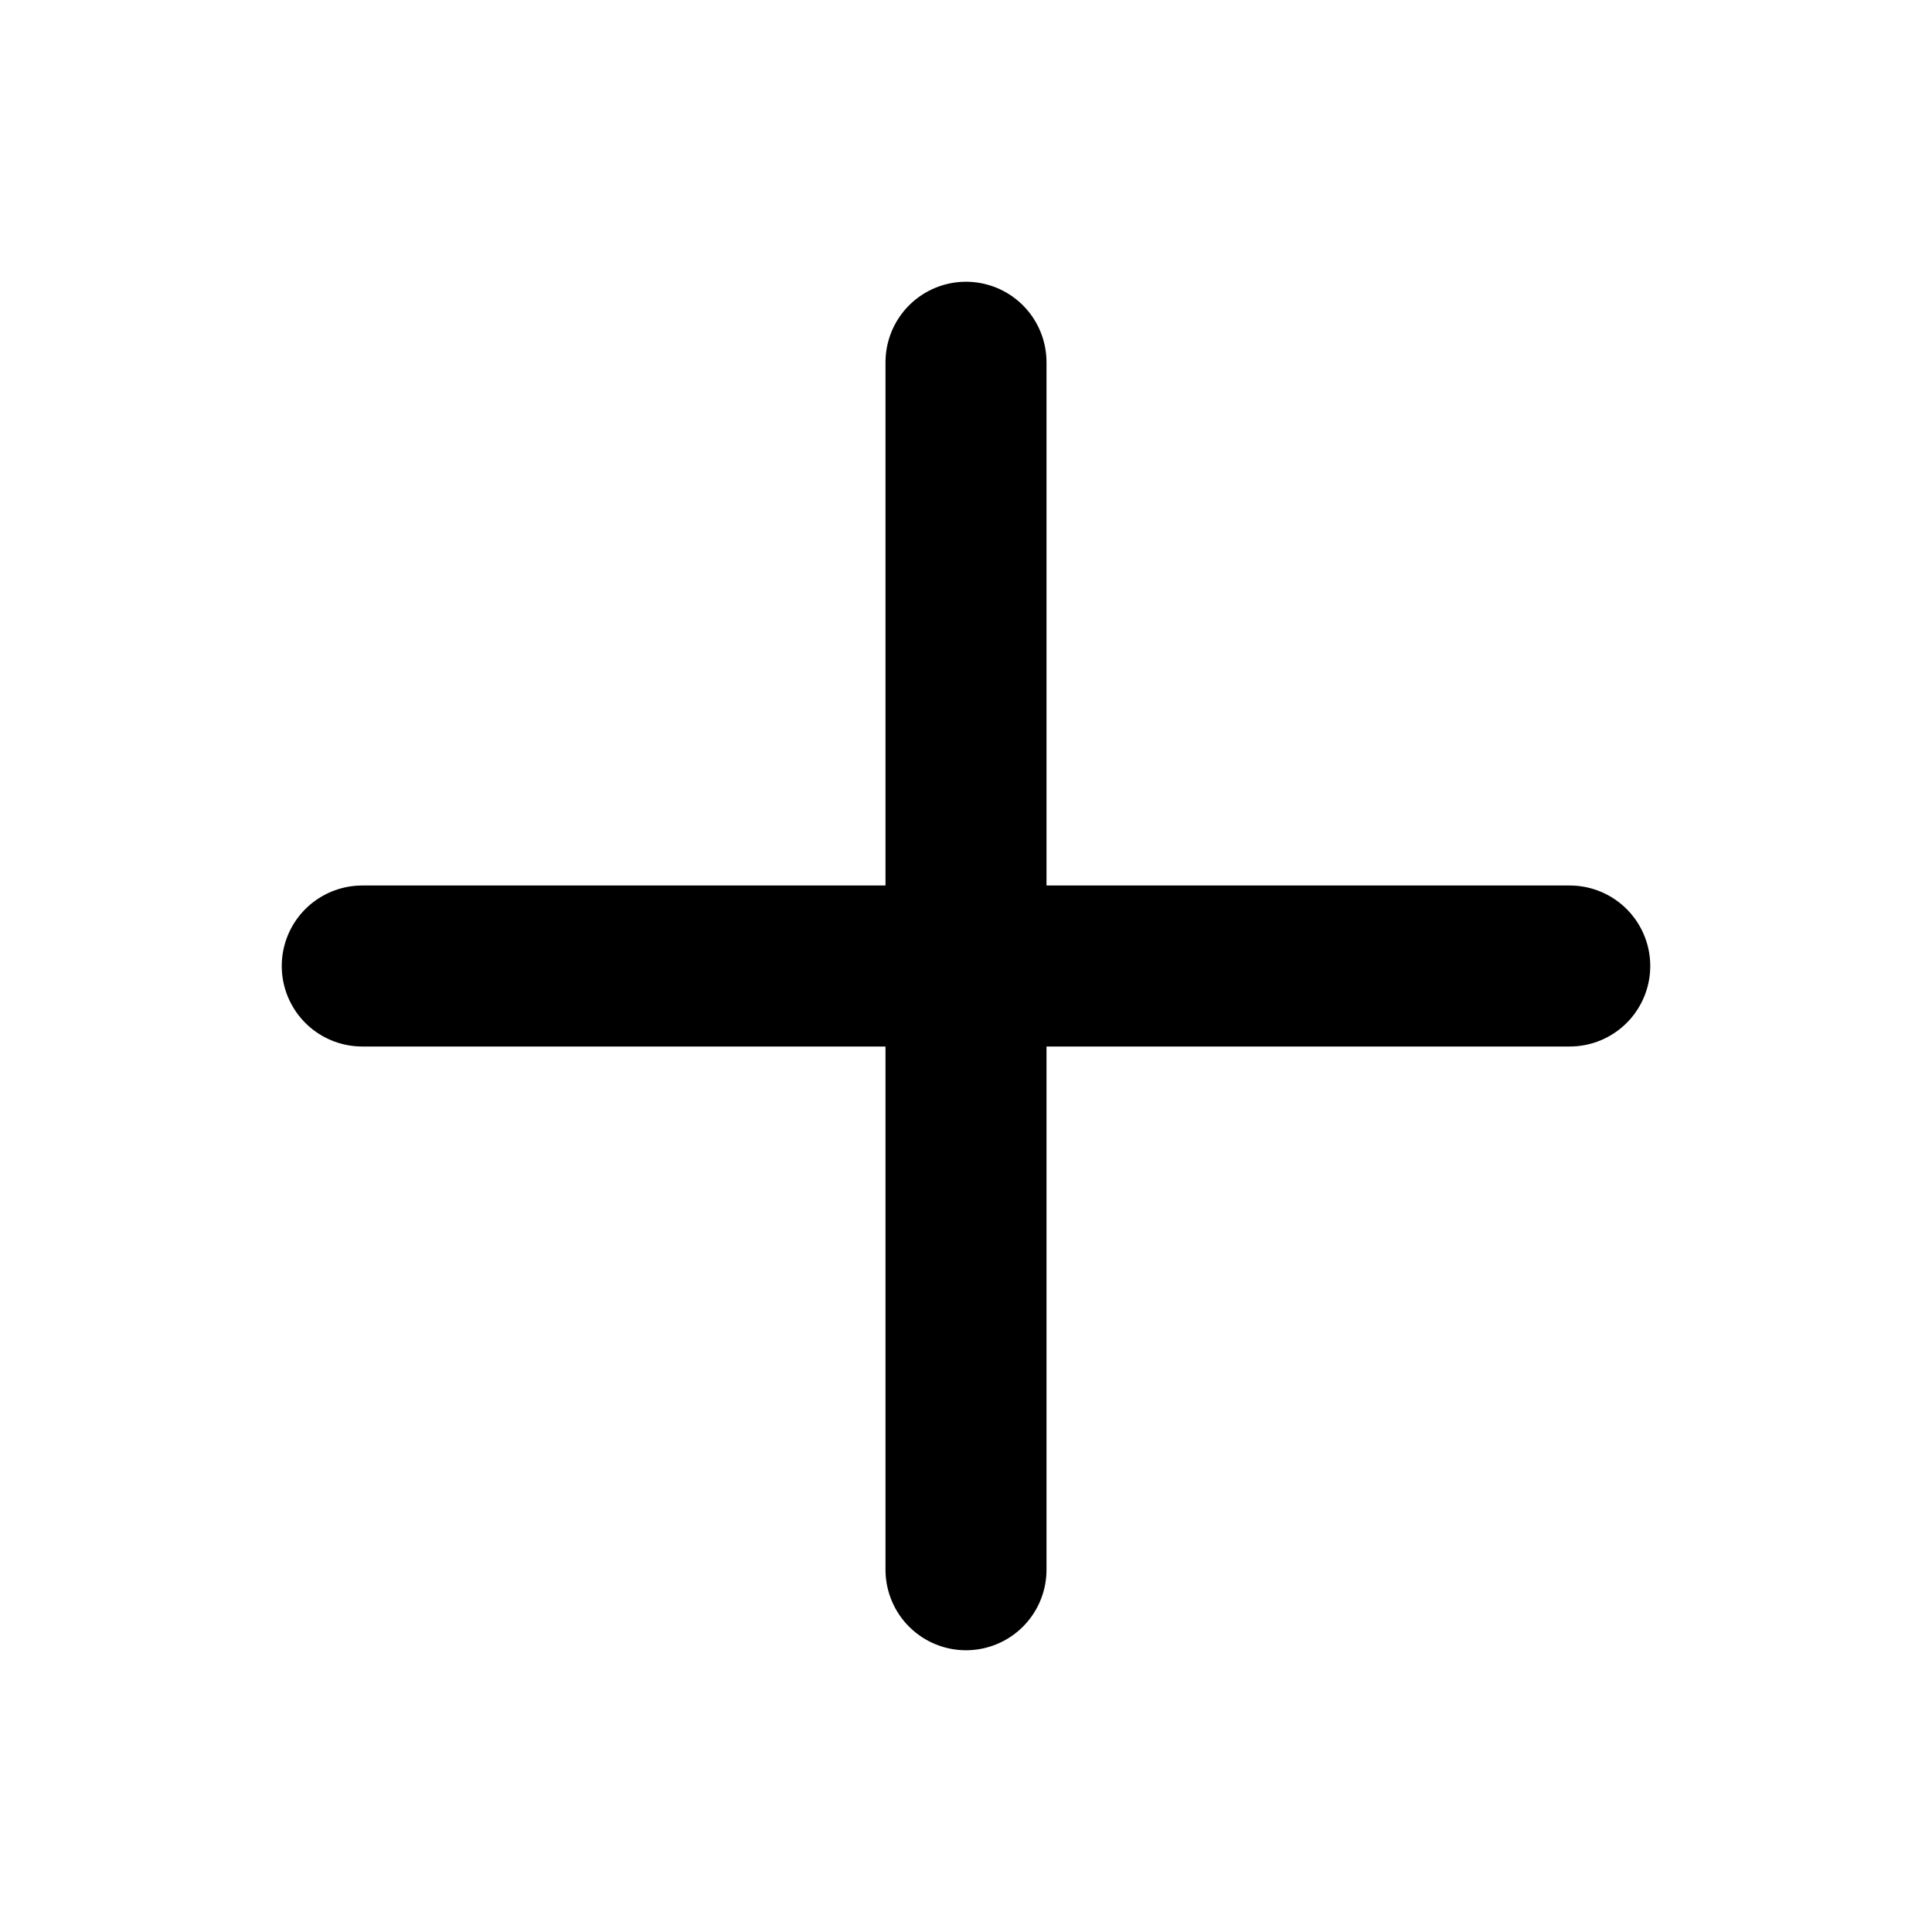
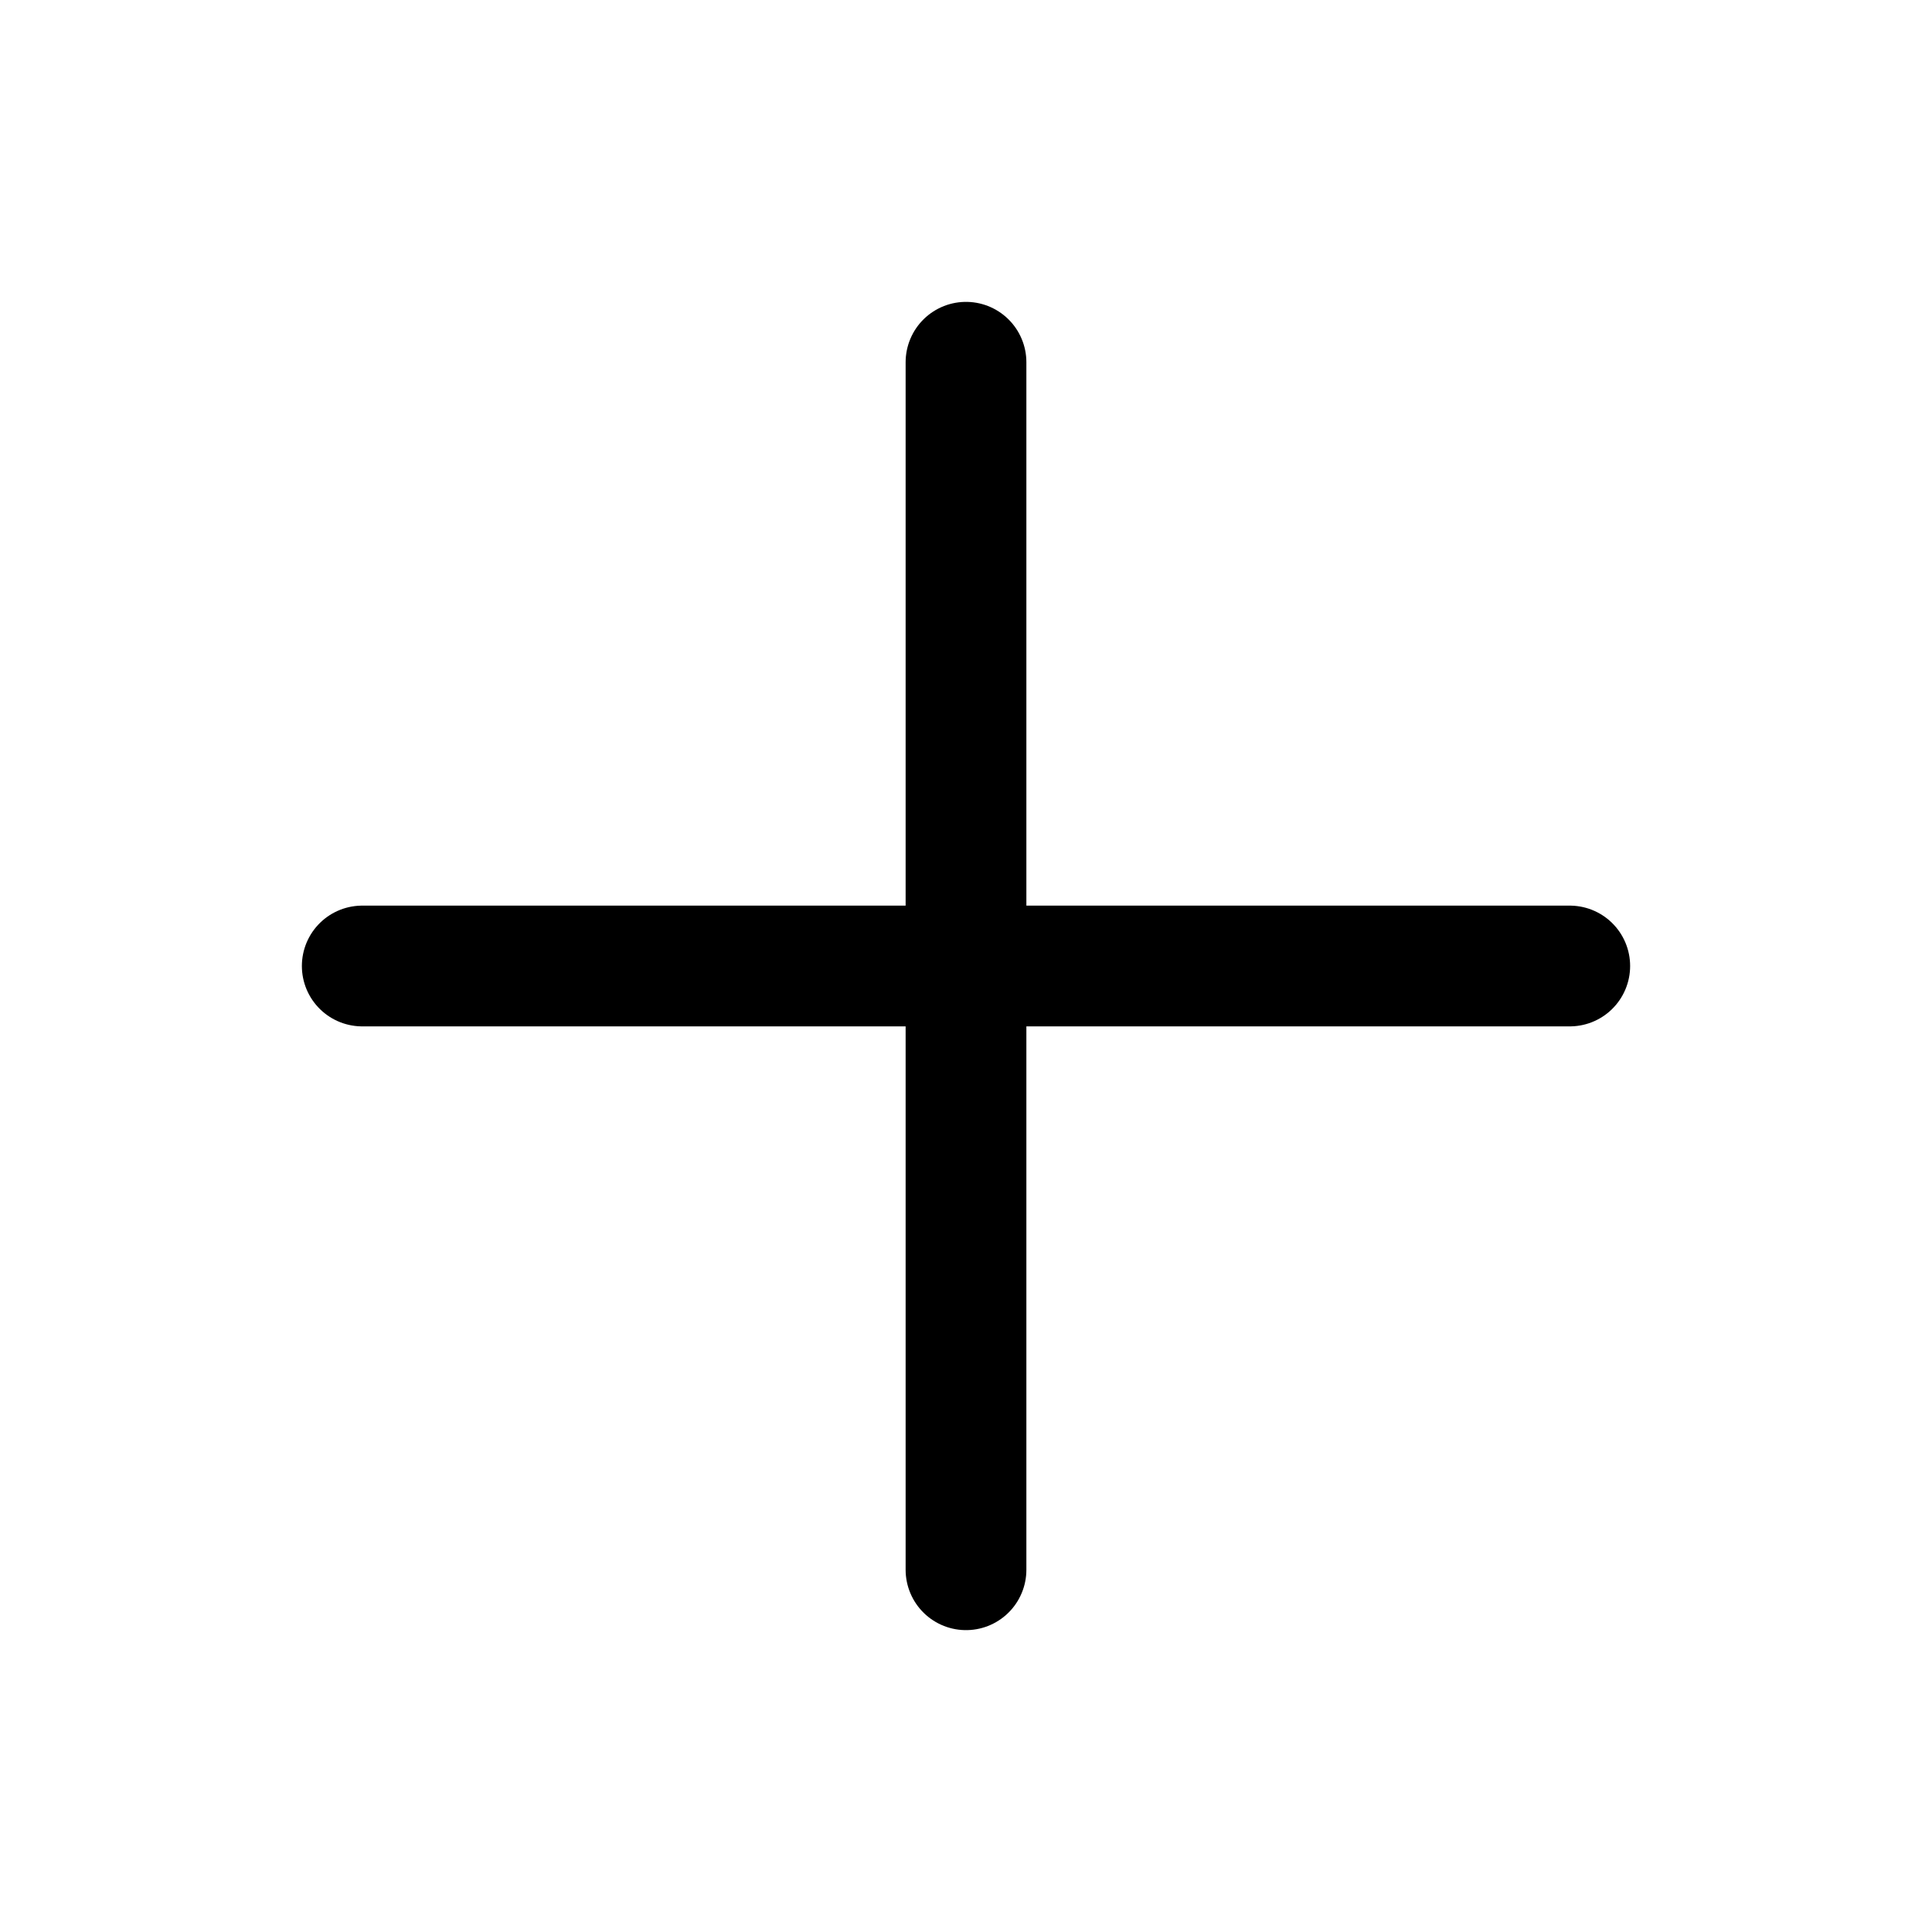
- <svg xmlns="http://www.w3.org/2000/svg" fill="none" viewBox="0 0 24 24" stroke-width="2" stroke="currentColor" class="w-6 h-6">
+ <svg xmlns="http://www.w3.org/2000/svg" fill="none" viewBox="0 0 24 24" stroke-width="1.5" stroke="currentColor" class="w-6 h-6">
  <path stroke-linecap="round" stroke-linejoin="round" d="M12 4.5v15m7.5-7.5h-15" />
</svg>
